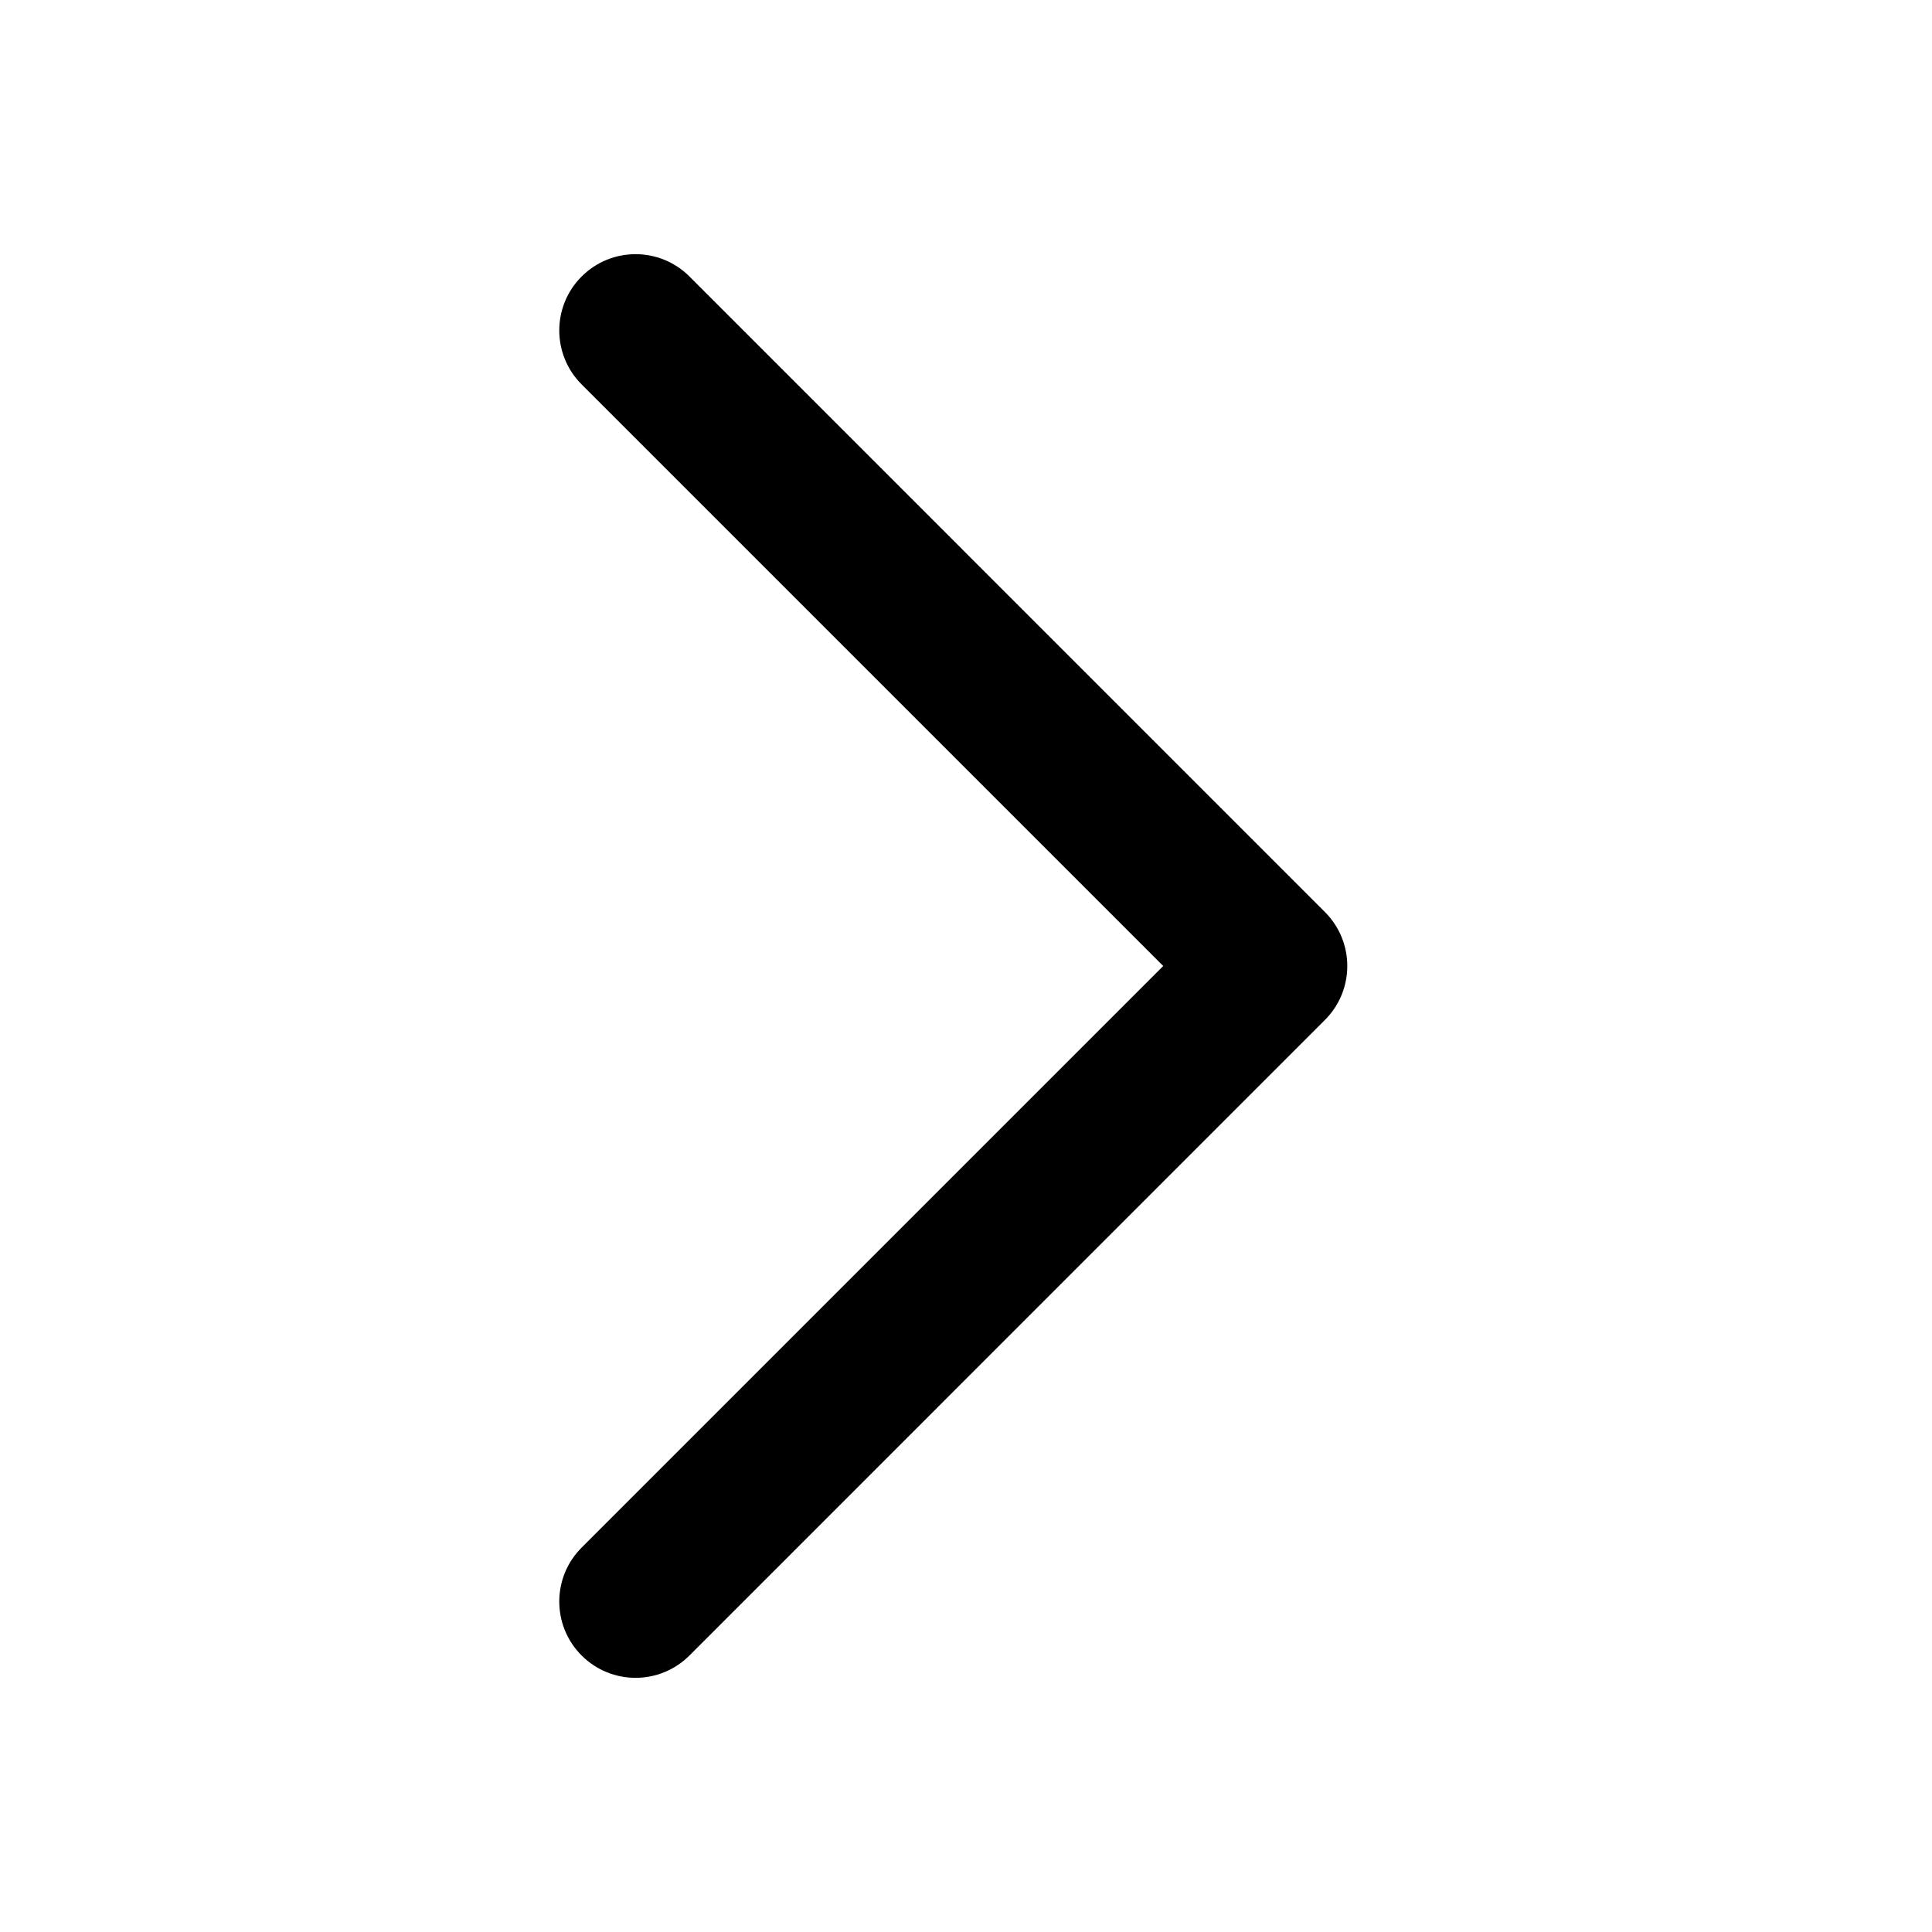
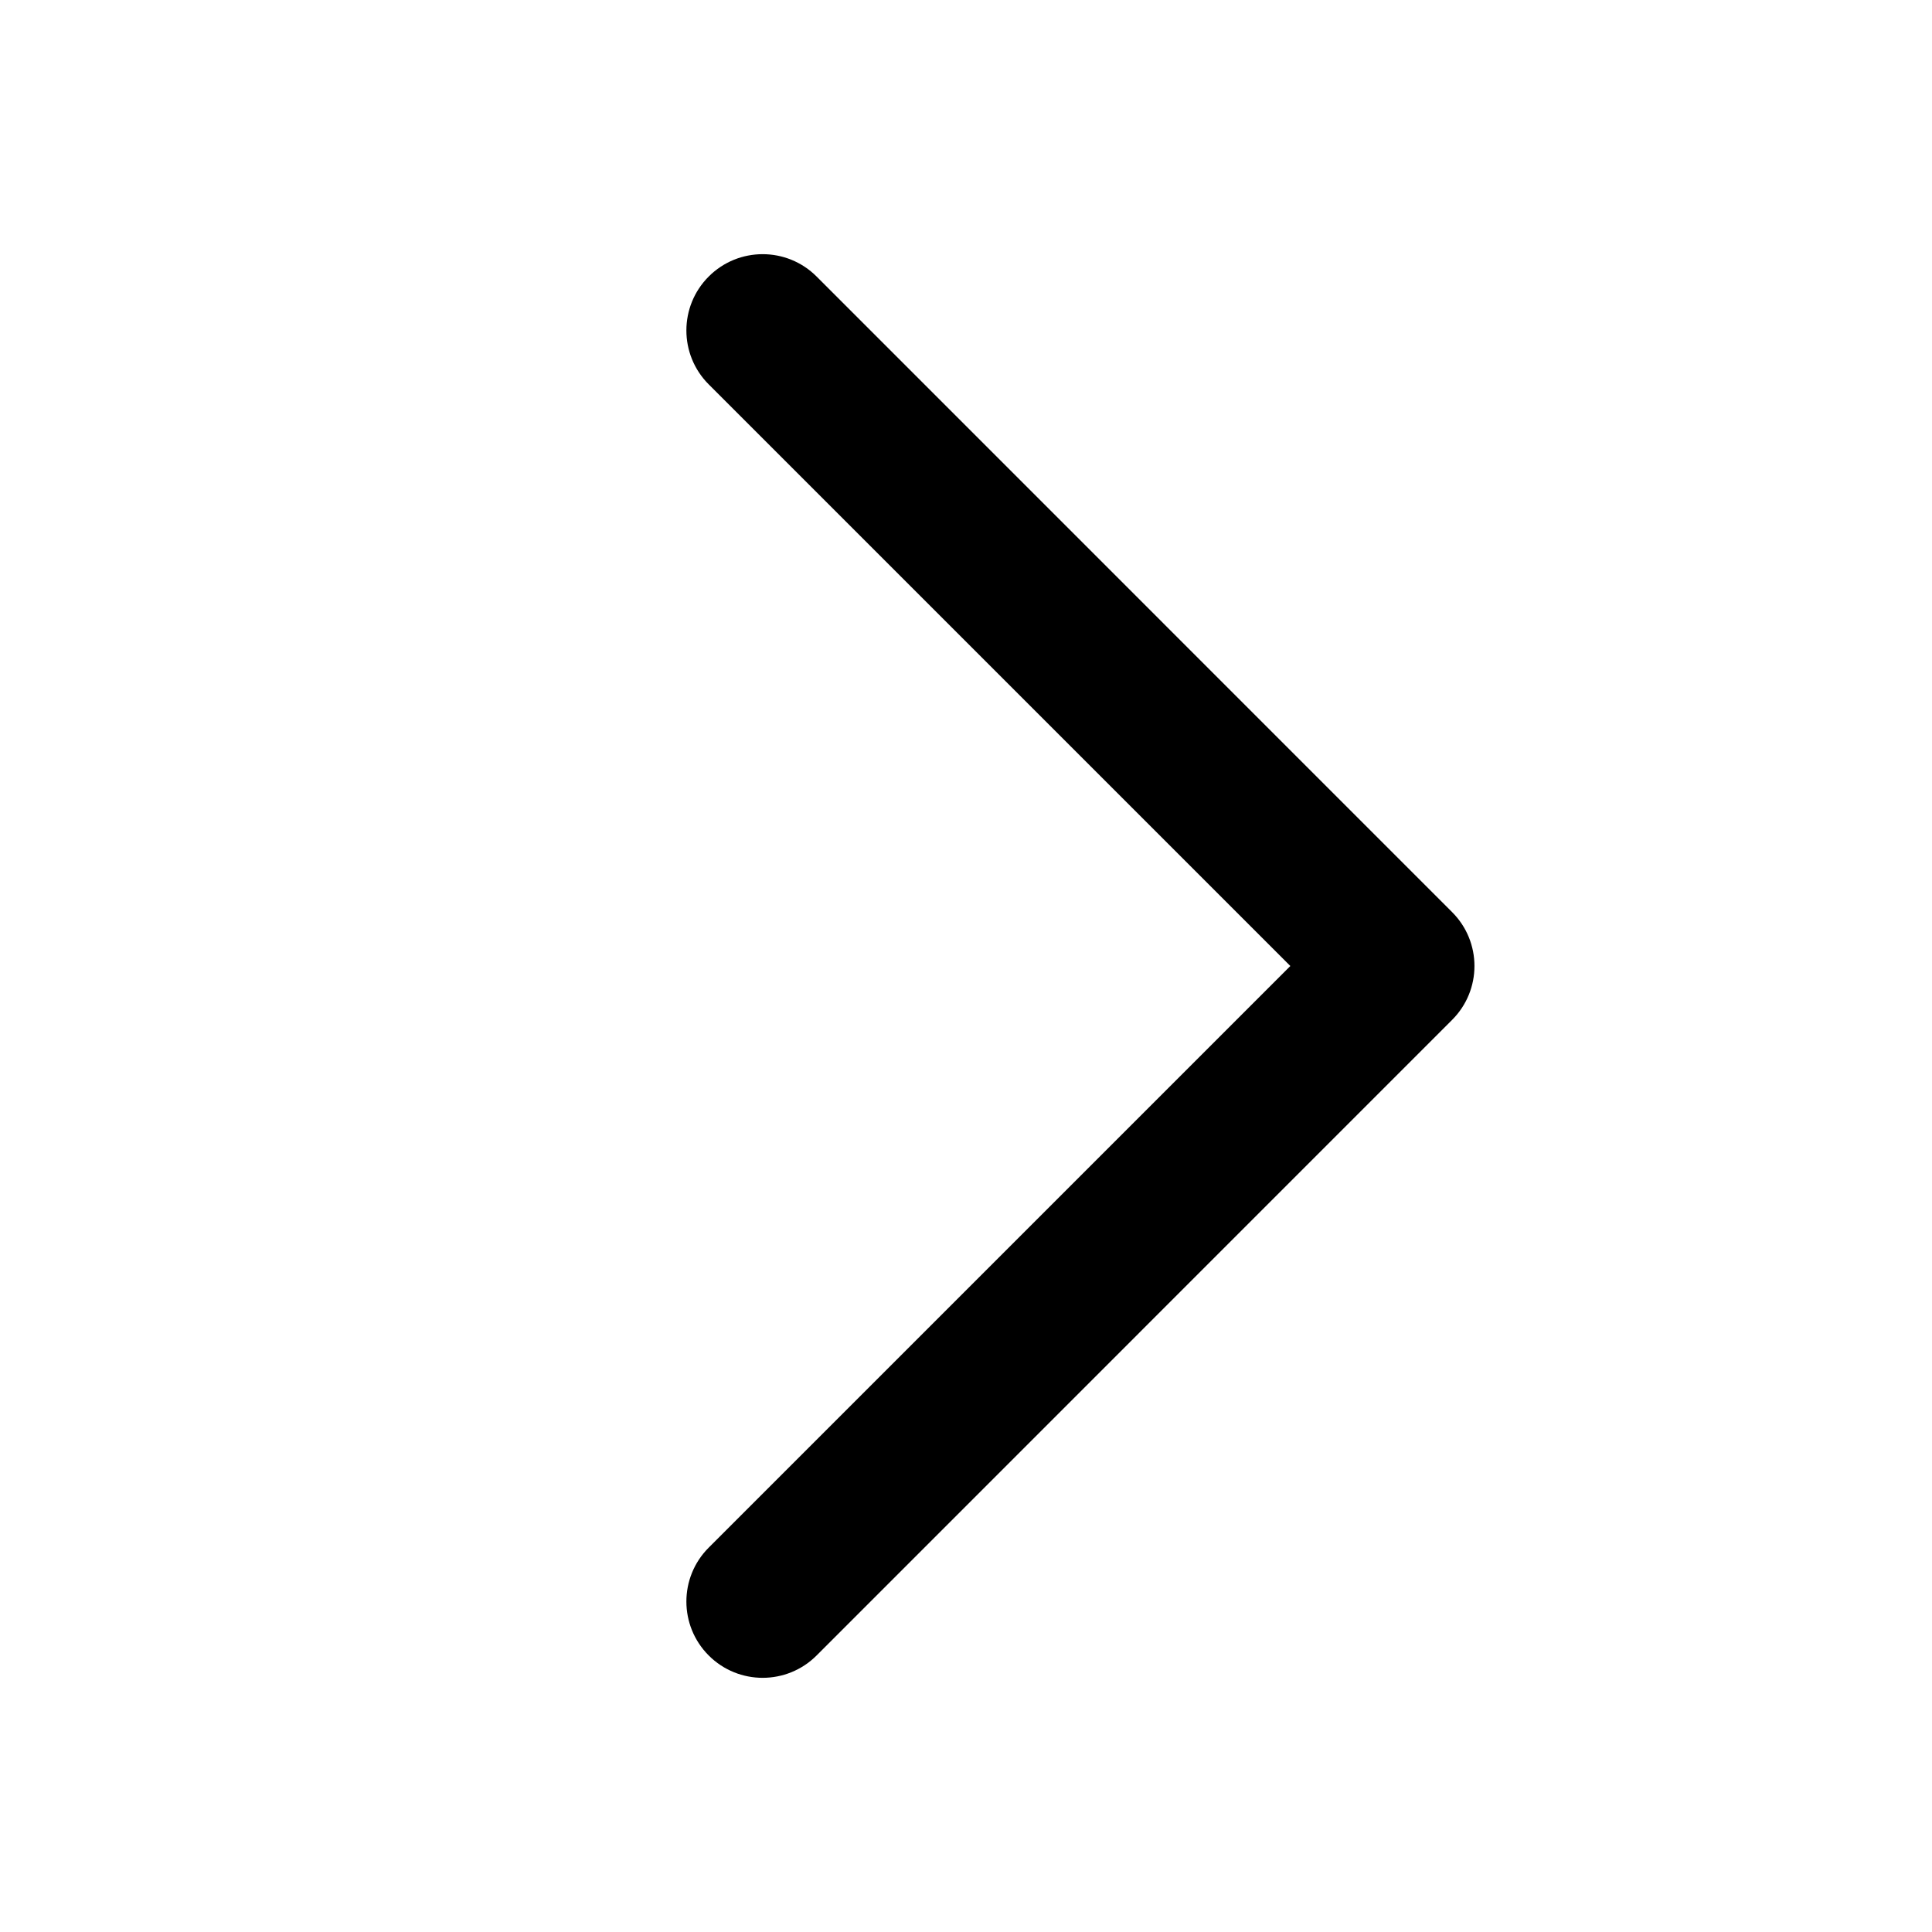
<svg xmlns="http://www.w3.org/2000/svg" viewBox="0 0 24 24">
-   <path fill-rule="evenodd" clip-rule="evenodd" d="M7.225 3.435C7.595 3.065 8.195 3.065 8.565 3.435L16.459 11.33C16.829 11.7 16.829 12.3 16.459 12.67L8.565 20.565C8.195 20.935 7.595 20.935 7.225 20.565C6.855 20.195 6.855 19.595 7.225 19.225L14.45 12L7.225 4.775C6.855 4.405 6.855 3.805 7.225 3.435Z" />
+   <path fill-rule="evenodd" clip-rule="evenodd" d="M8.804 3.435C9.174 3.065 9.774 3.065 10.144 3.435L18.038 11.33C18.409 11.7 18.409 12.3 18.038 12.67L10.144 20.565C9.774 20.935 9.174 20.935 8.804 20.565C8.434 20.195 8.434 19.595 8.804 19.225L16.029 12L8.804 4.775C8.434 4.405 8.434 3.805 8.804 3.435Z" />
</svg>
